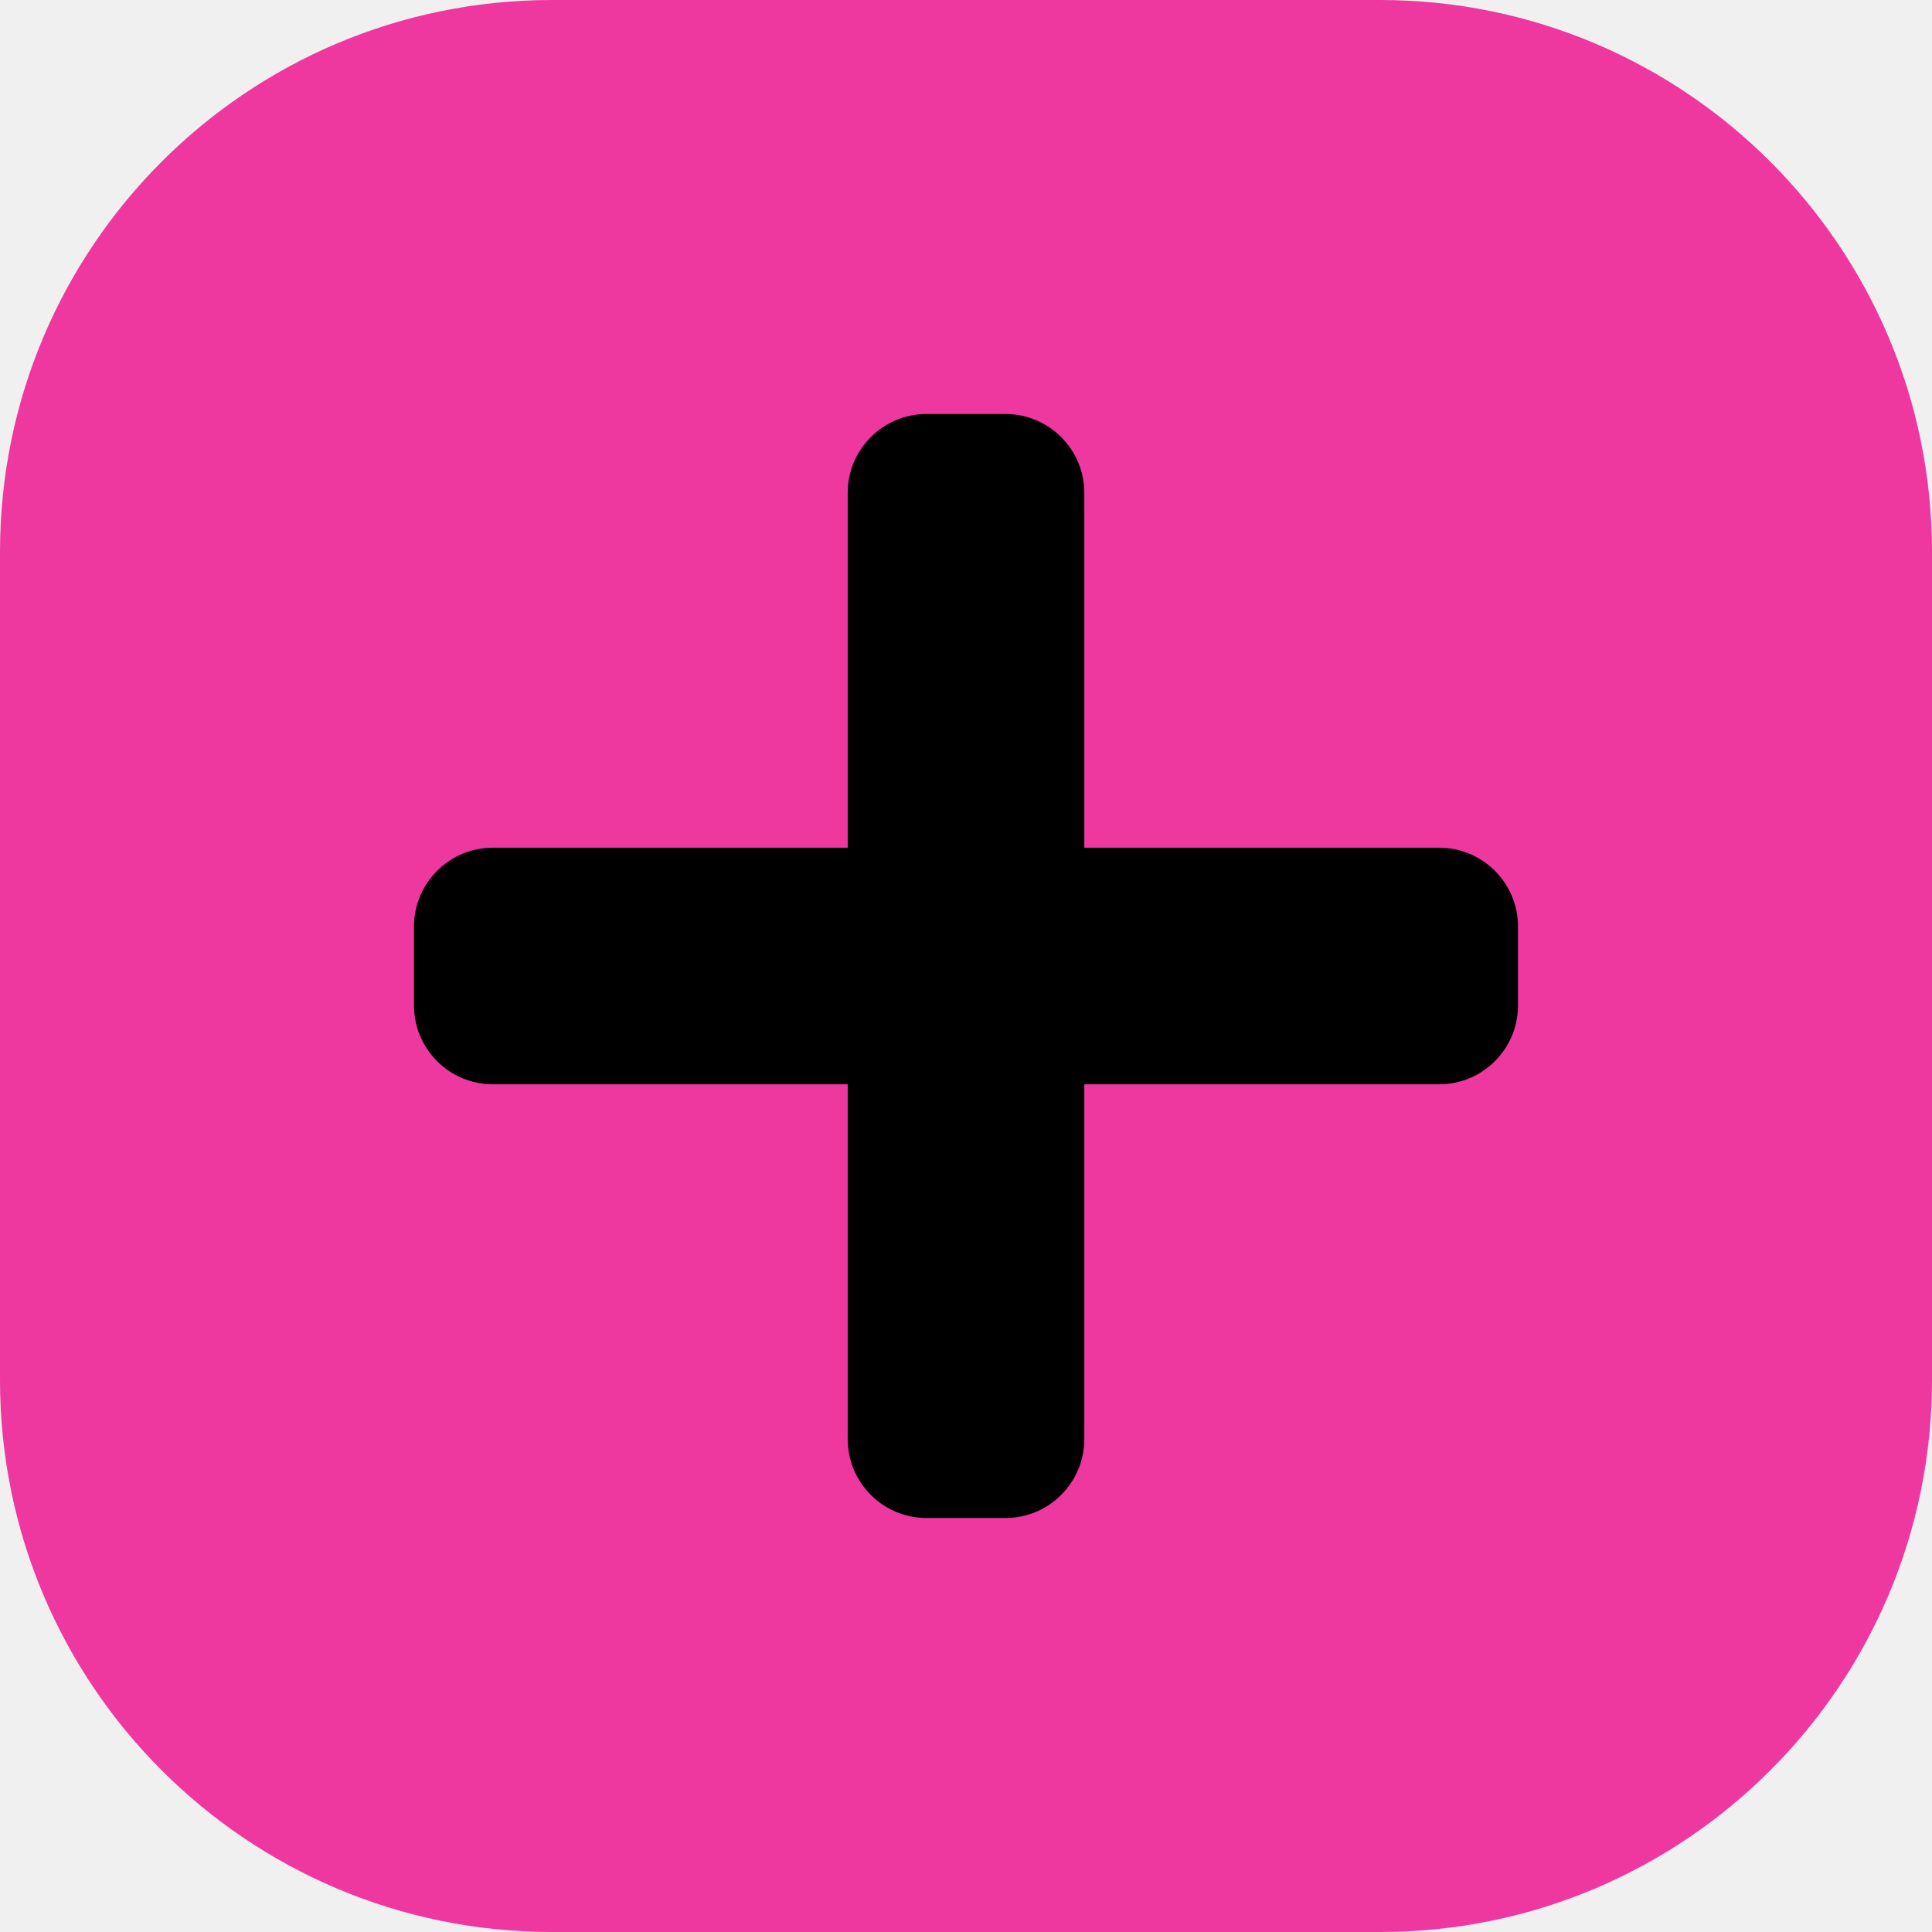
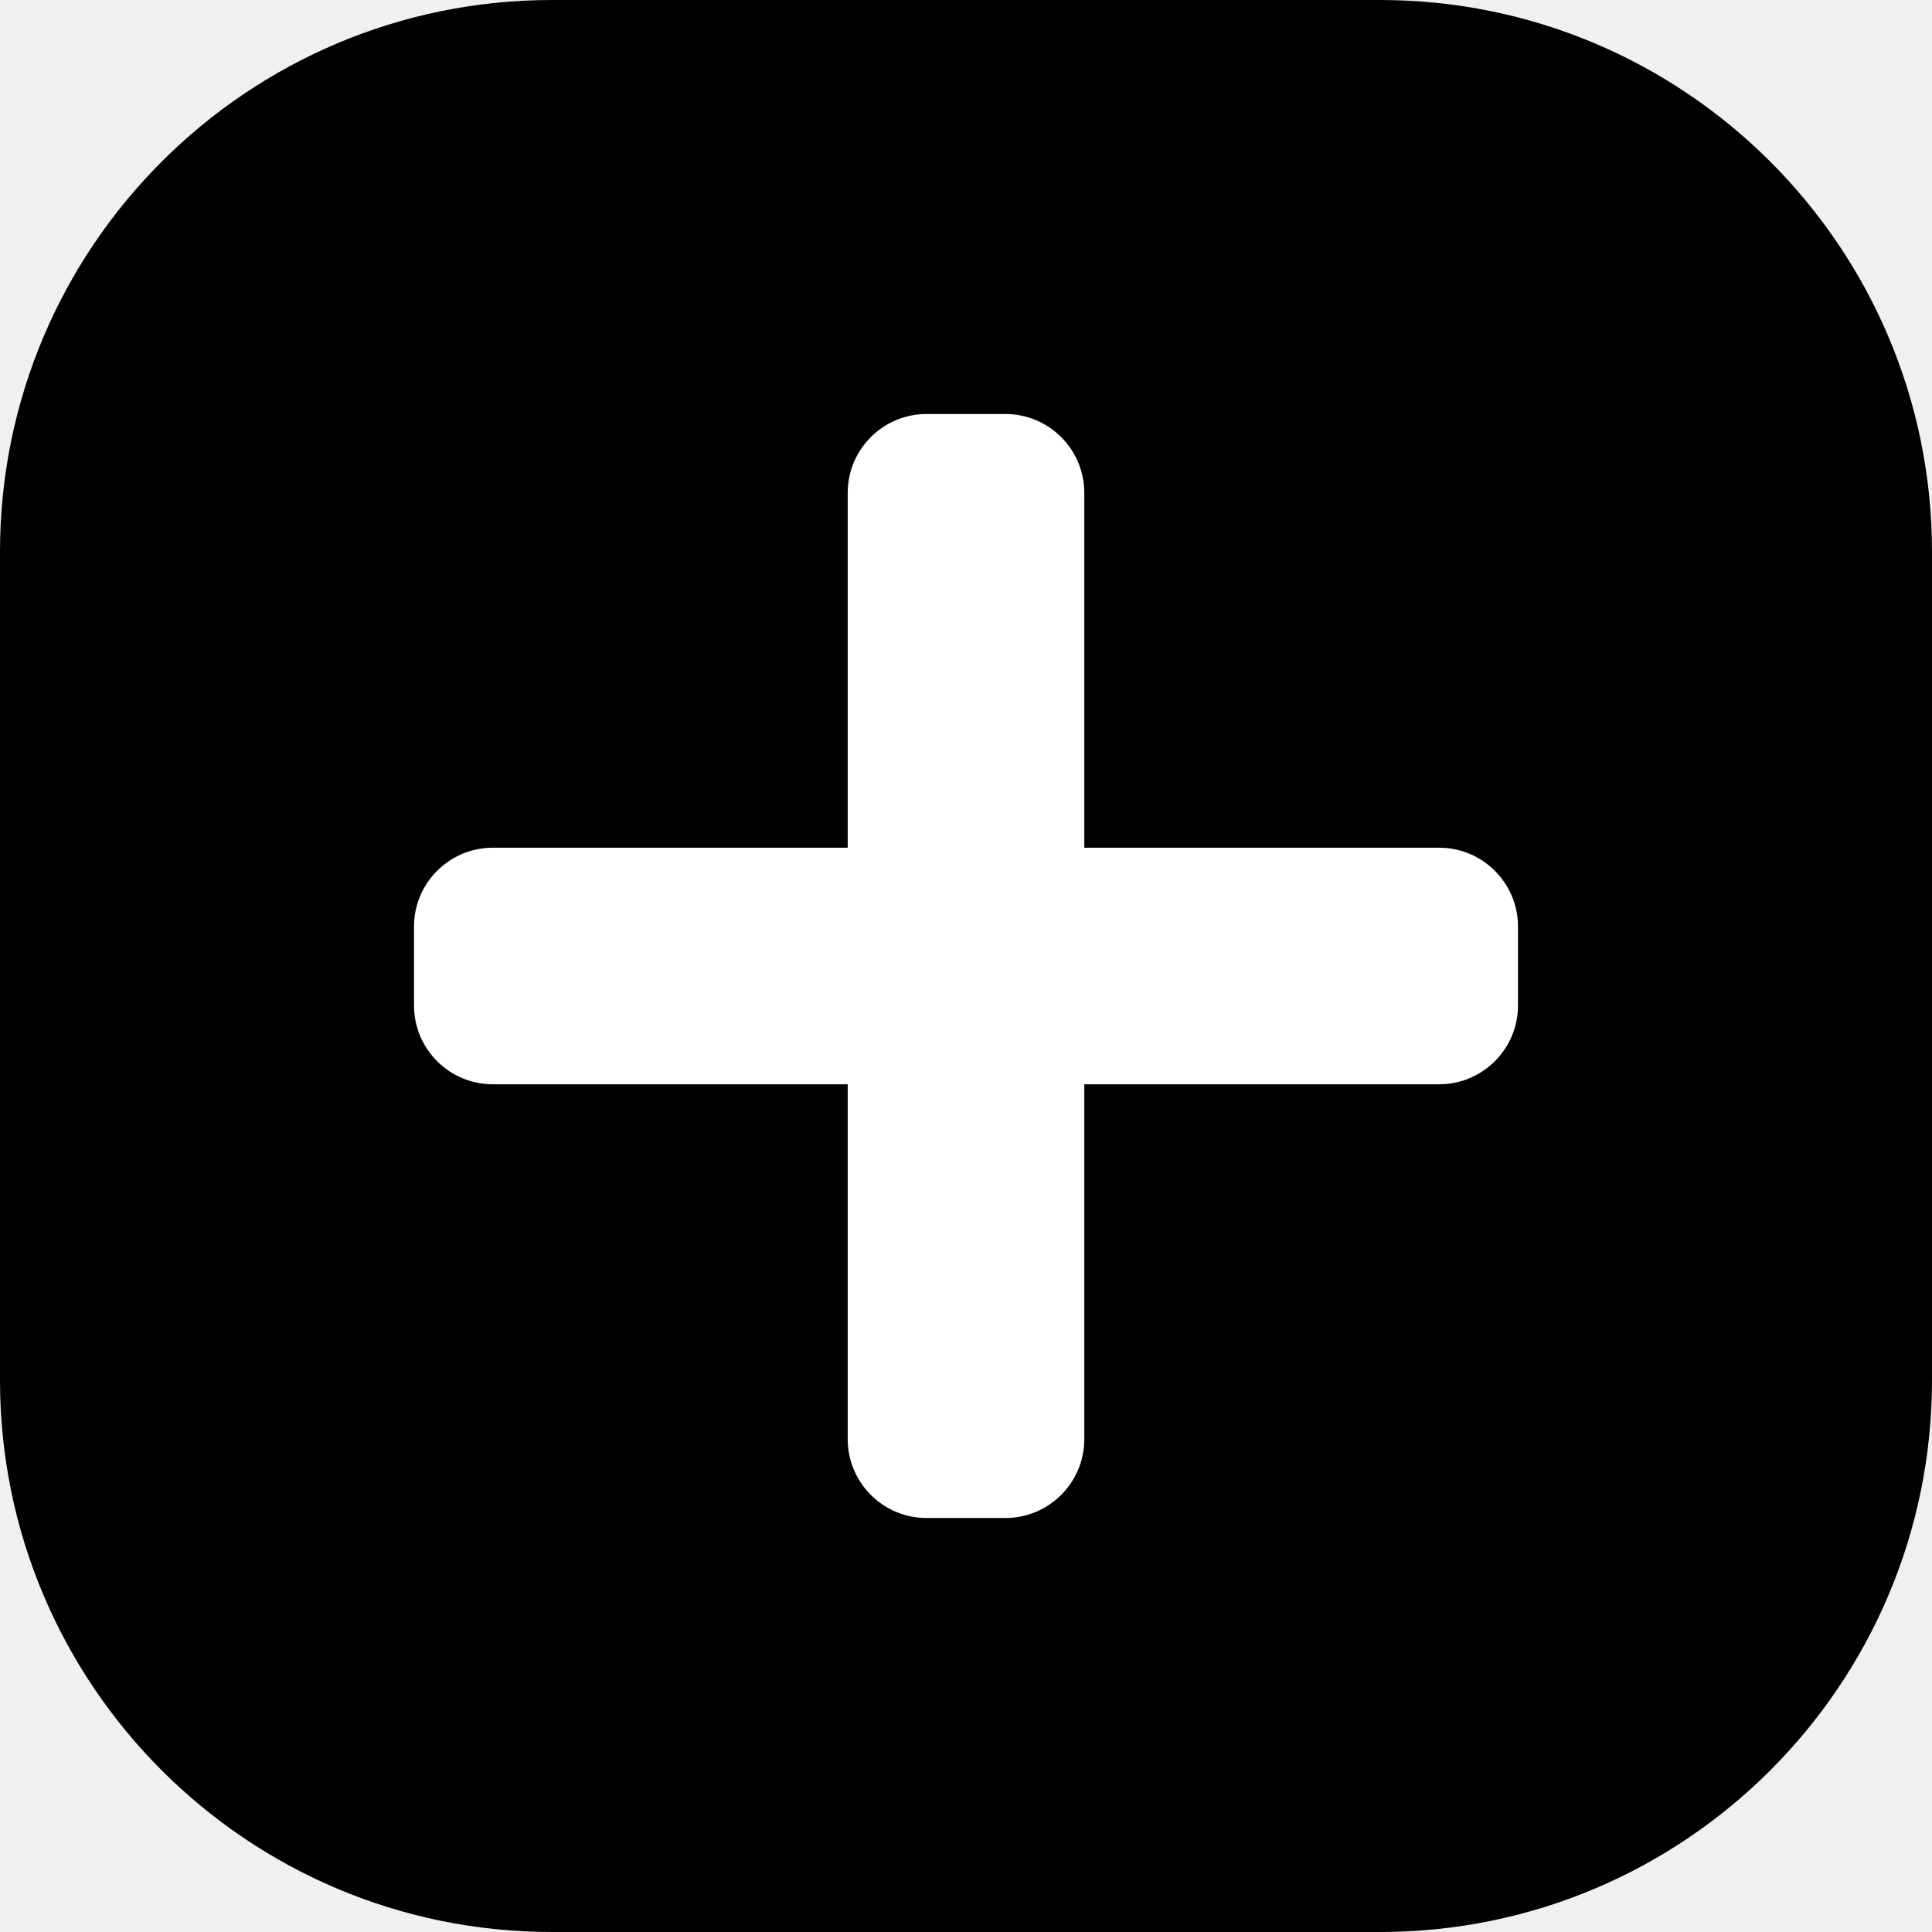
- <svg xmlns="http://www.w3.org/2000/svg" width="35" height="35" viewBox="0 0 35 35" fill="none">
-   <rect width="35" height="35" rx="10" fill="#EE379F" />
-   <path d="M26.071 15.357H19.643V8.929C19.643 8.14 19.003 7.5 18.214 7.5H16.786C15.997 7.5 15.357 8.14 15.357 8.929V15.357H8.929C8.14 15.357 7.5 15.997 7.5 16.786V18.214C7.5 19.003 8.14 19.643 8.929 19.643H15.357V26.071C15.357 26.86 15.997 27.5 16.786 27.5H18.214C19.003 27.5 19.643 26.86 19.643 26.071V19.643H26.071C26.86 19.643 27.5 19.003 27.5 18.214V16.786C27.5 15.997 26.86 15.357 26.071 15.357Z" fill="black" />
+ <svg xmlns="http://www.w3.org/2000/svg" width="35" height="35" viewBox="0 0 35 35" fill="currentColor">
+   <rect width="35" height="35" rx="10" fill="currentColor" />
+   <path d="M26.071 15.357H19.643V8.929C19.643 8.14 19.003 7.5 18.214 7.5H16.786C15.997 7.5 15.357 8.14 15.357 8.929V15.357H8.929C8.14 15.357 7.5 15.997 7.5 16.786V18.214C7.5 19.003 8.14 19.643 8.929 19.643H15.357V26.071C15.357 26.86 15.997 27.5 16.786 27.5H18.214C19.003 27.5 19.643 26.86 19.643 26.071V19.643H26.071C26.86 19.643 27.5 19.003 27.5 18.214V16.786C27.5 15.997 26.86 15.357 26.071 15.357Z" fill="white" />
</svg>
